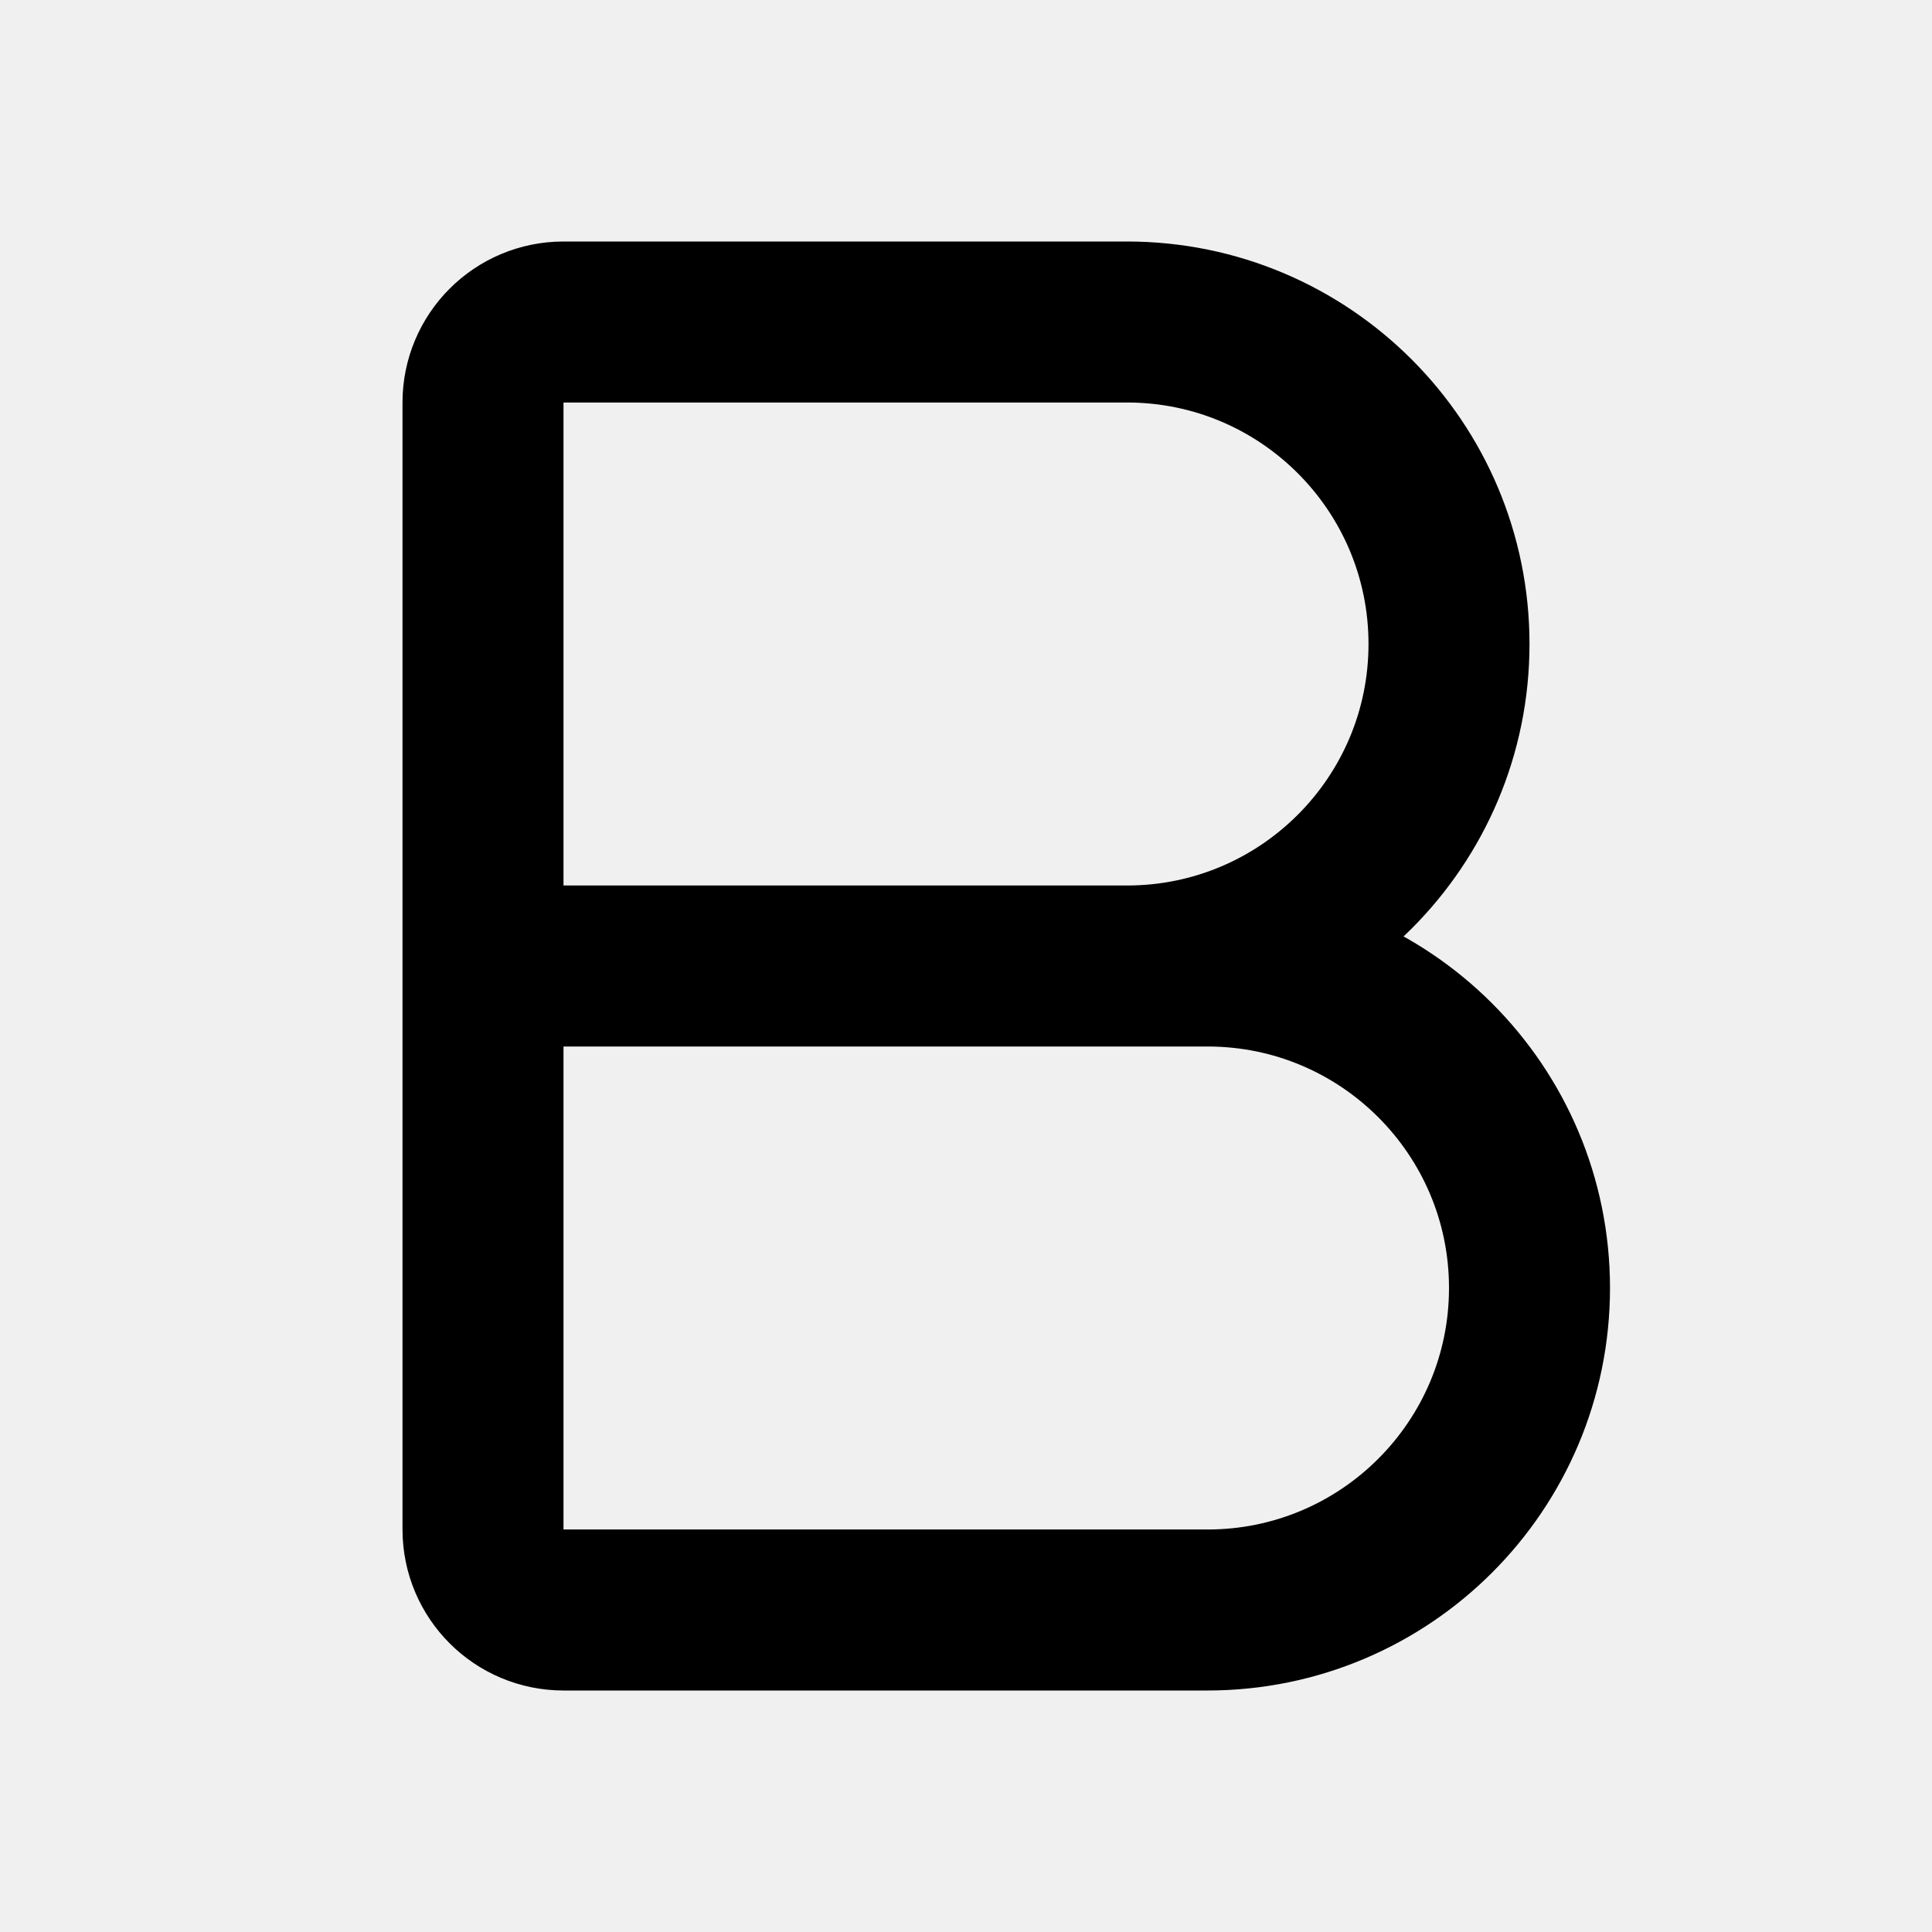
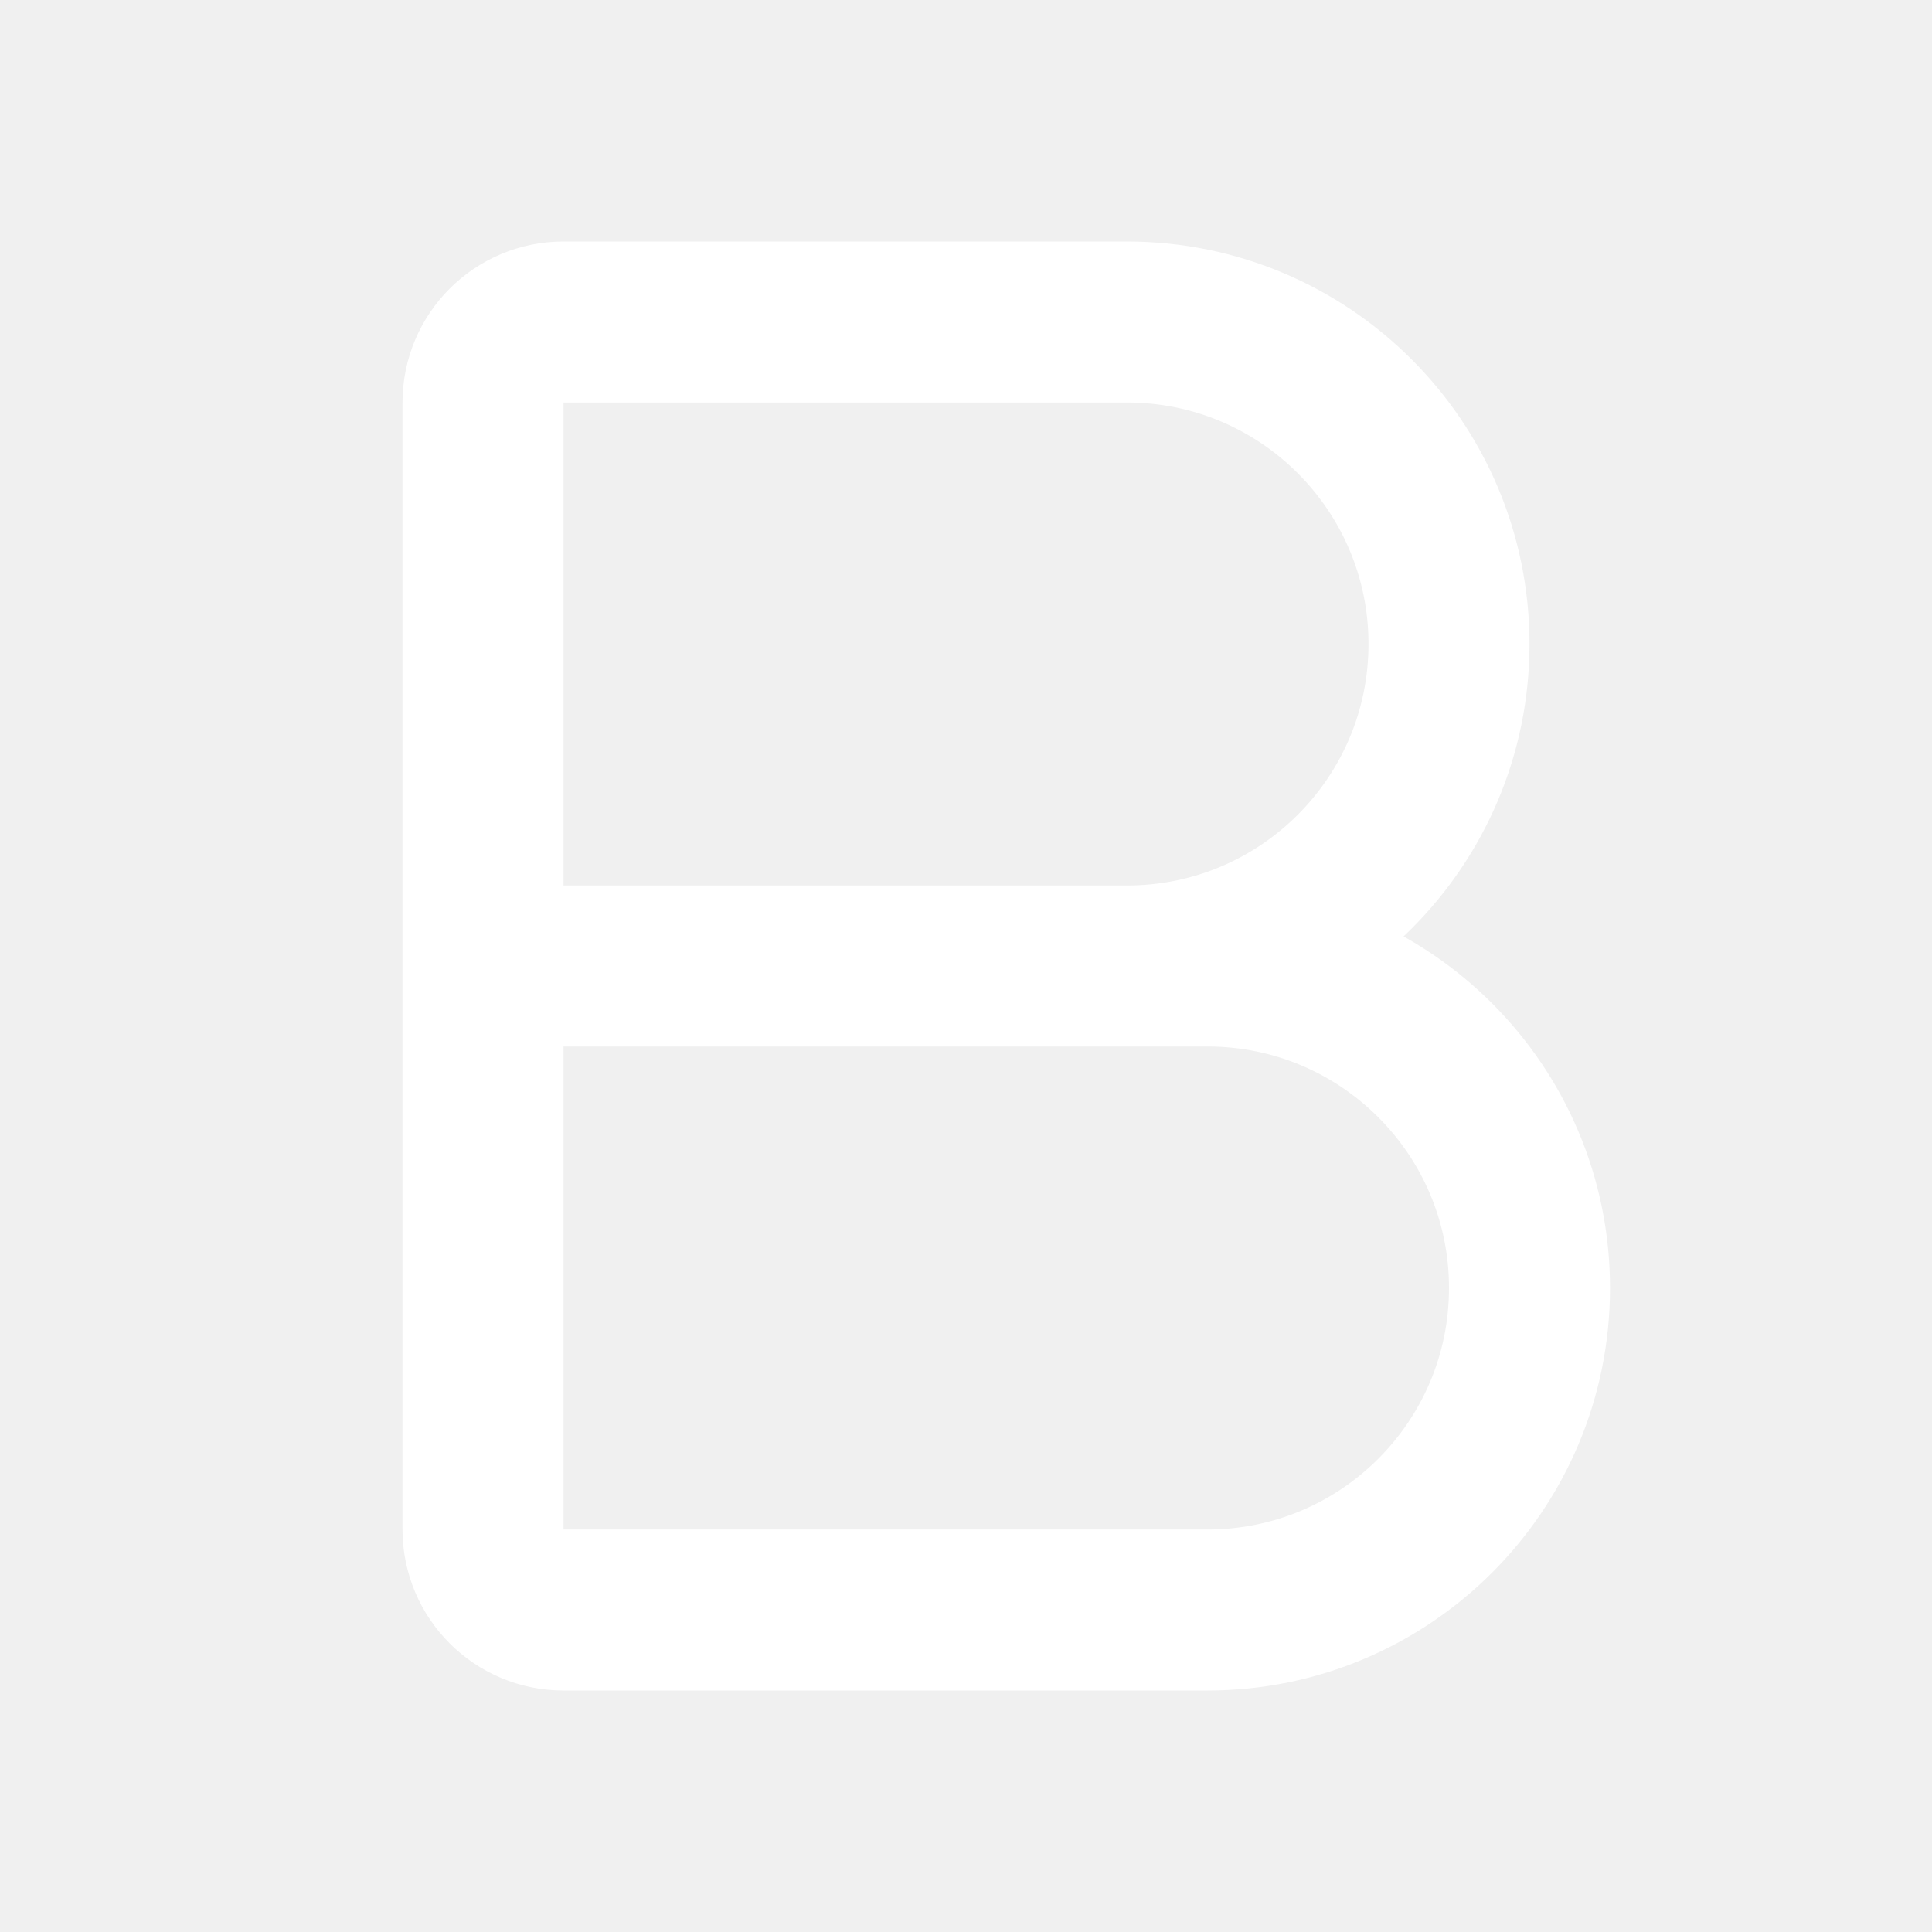
- <svg xmlns="http://www.w3.org/2000/svg" class="lucide lucide-bold" width="24" height="24" viewBox="0 0 24 24" fill="none" stroke="currentColor" stroke-width="2" stroke-linecap="round" stroke-linejoin="round">
+ <svg xmlns="http://www.w3.org/2000/svg" class="lucide lucide-bold" width="24" height="24" viewBox="0 0 24 24" fill="none" stroke="#ffffff" stroke-width="2" stroke-linecap="round" stroke-linejoin="round">
  <path d="M6 12h9a4 4 0 0 1 0 8H7a1 1 0 0 1-1-1V5a1 1 0 0 1 1-1h7a4 4 0 0 1 0 8" />
</svg>
